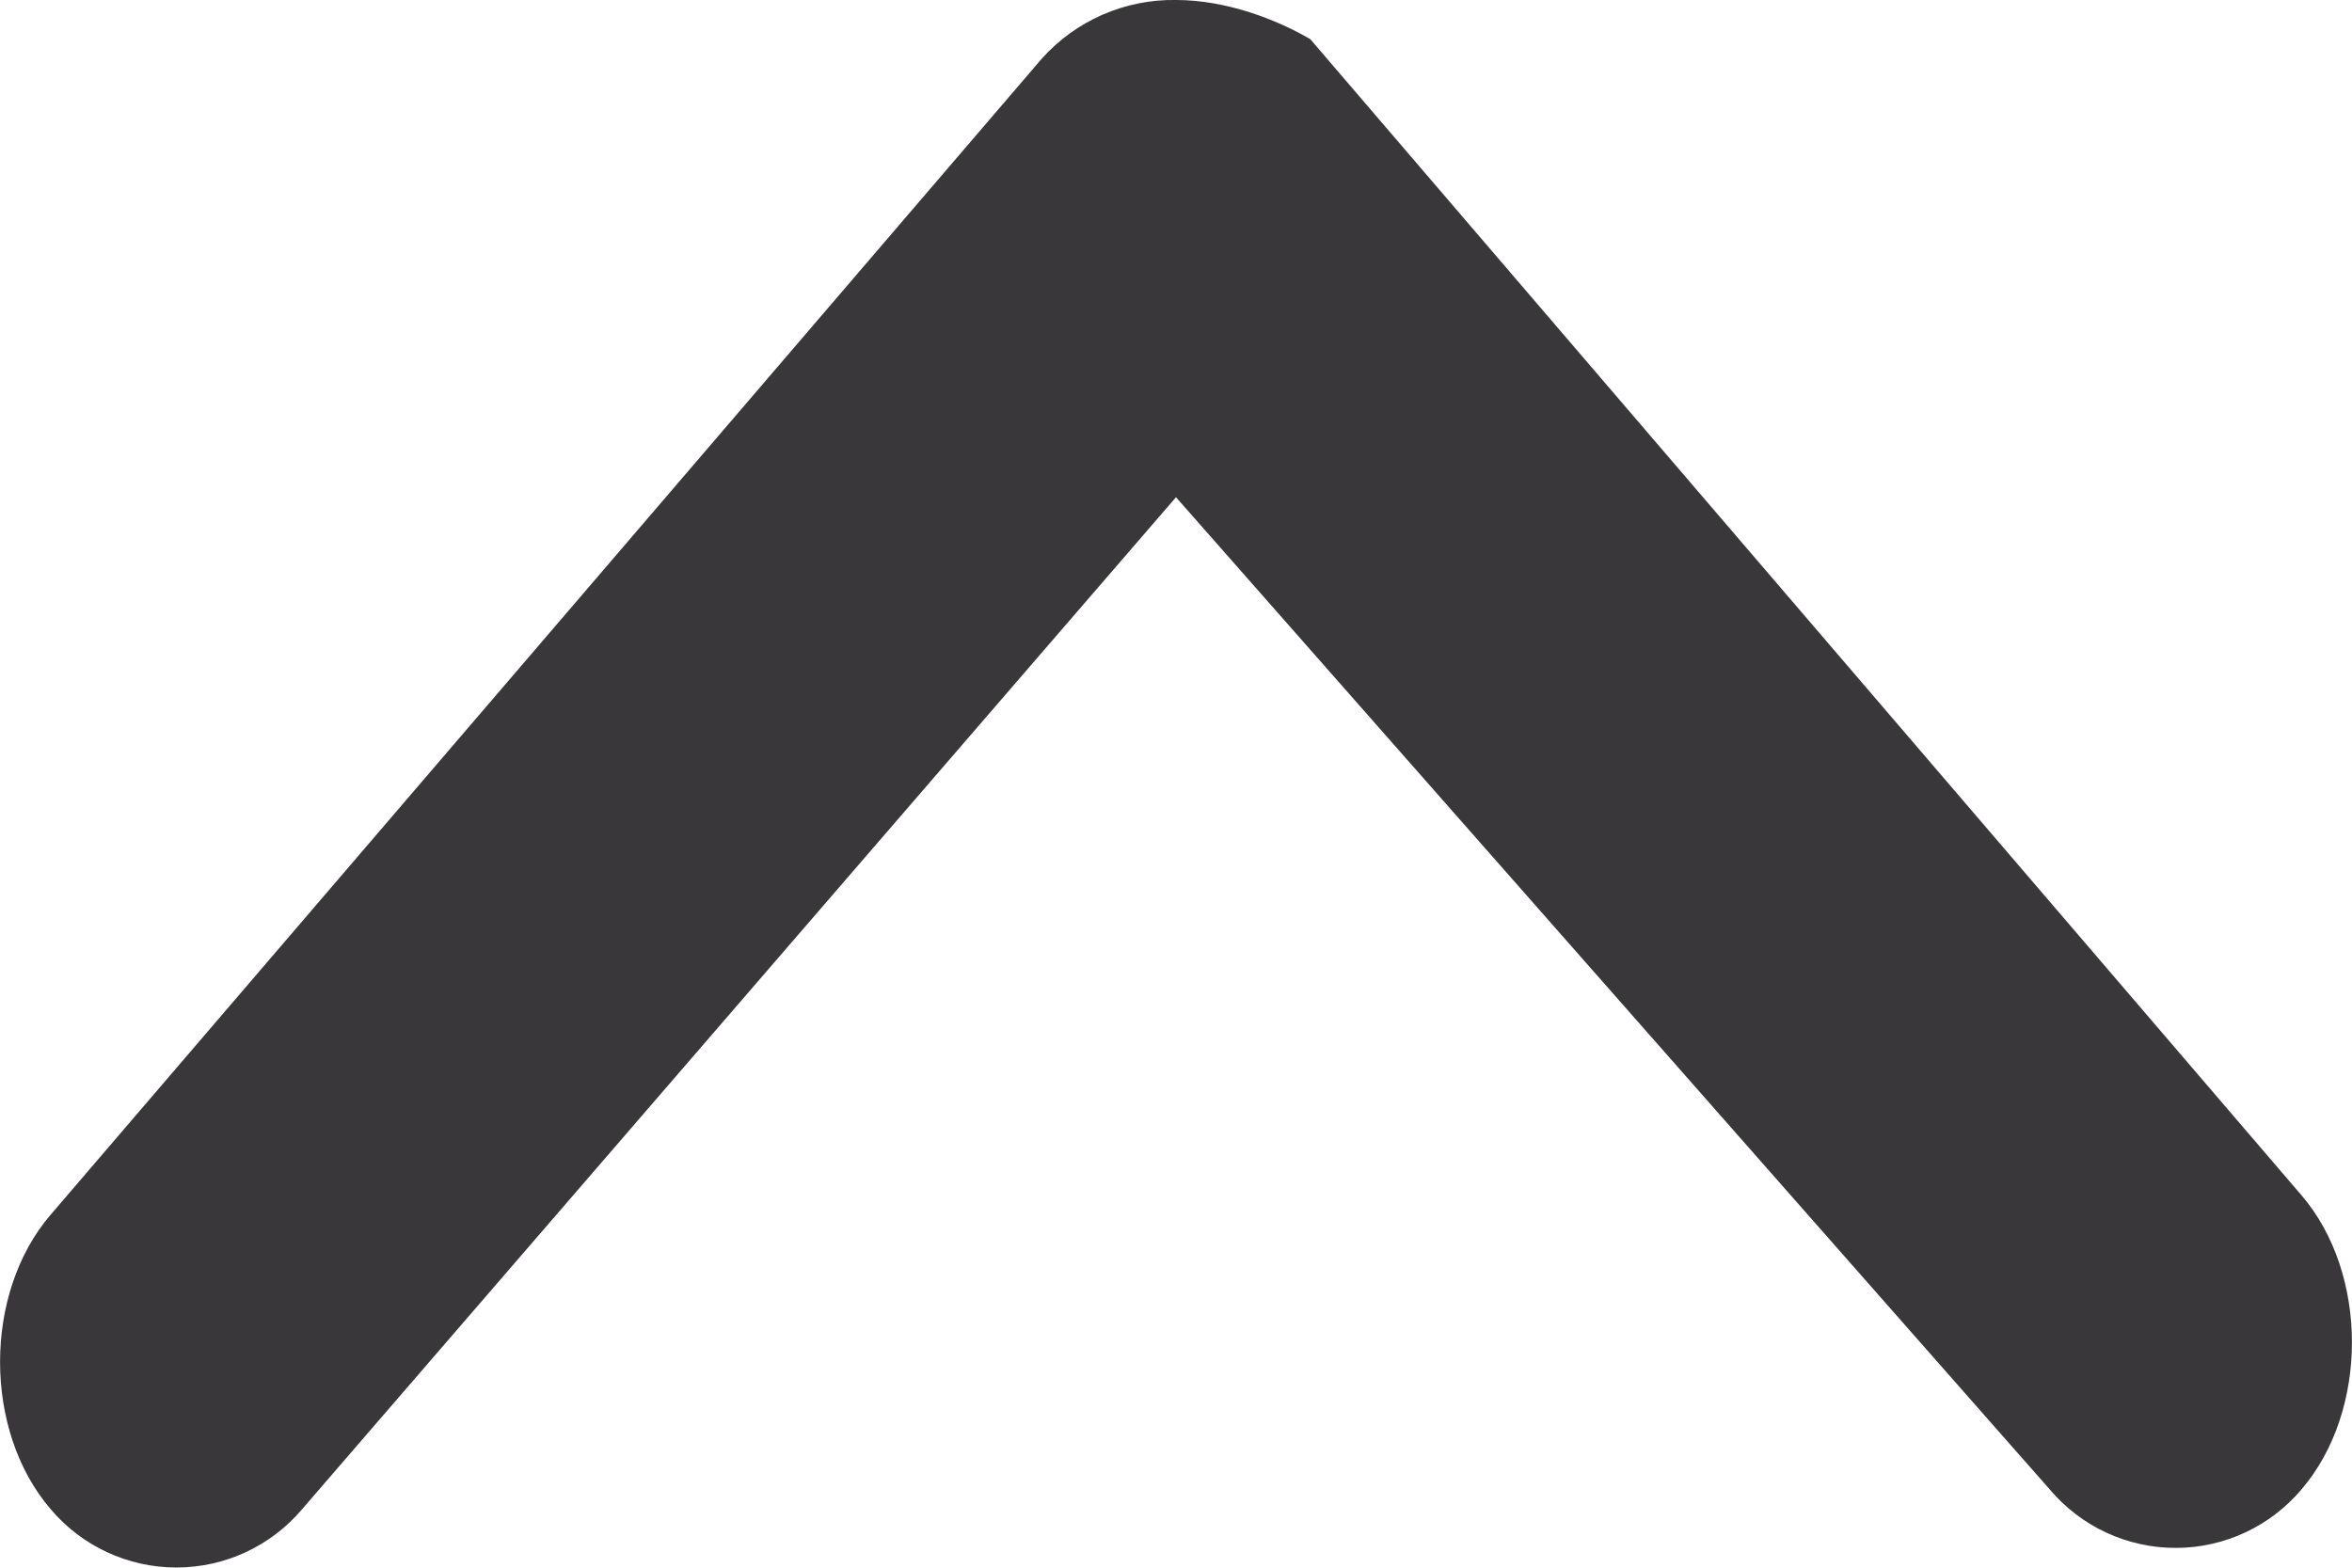
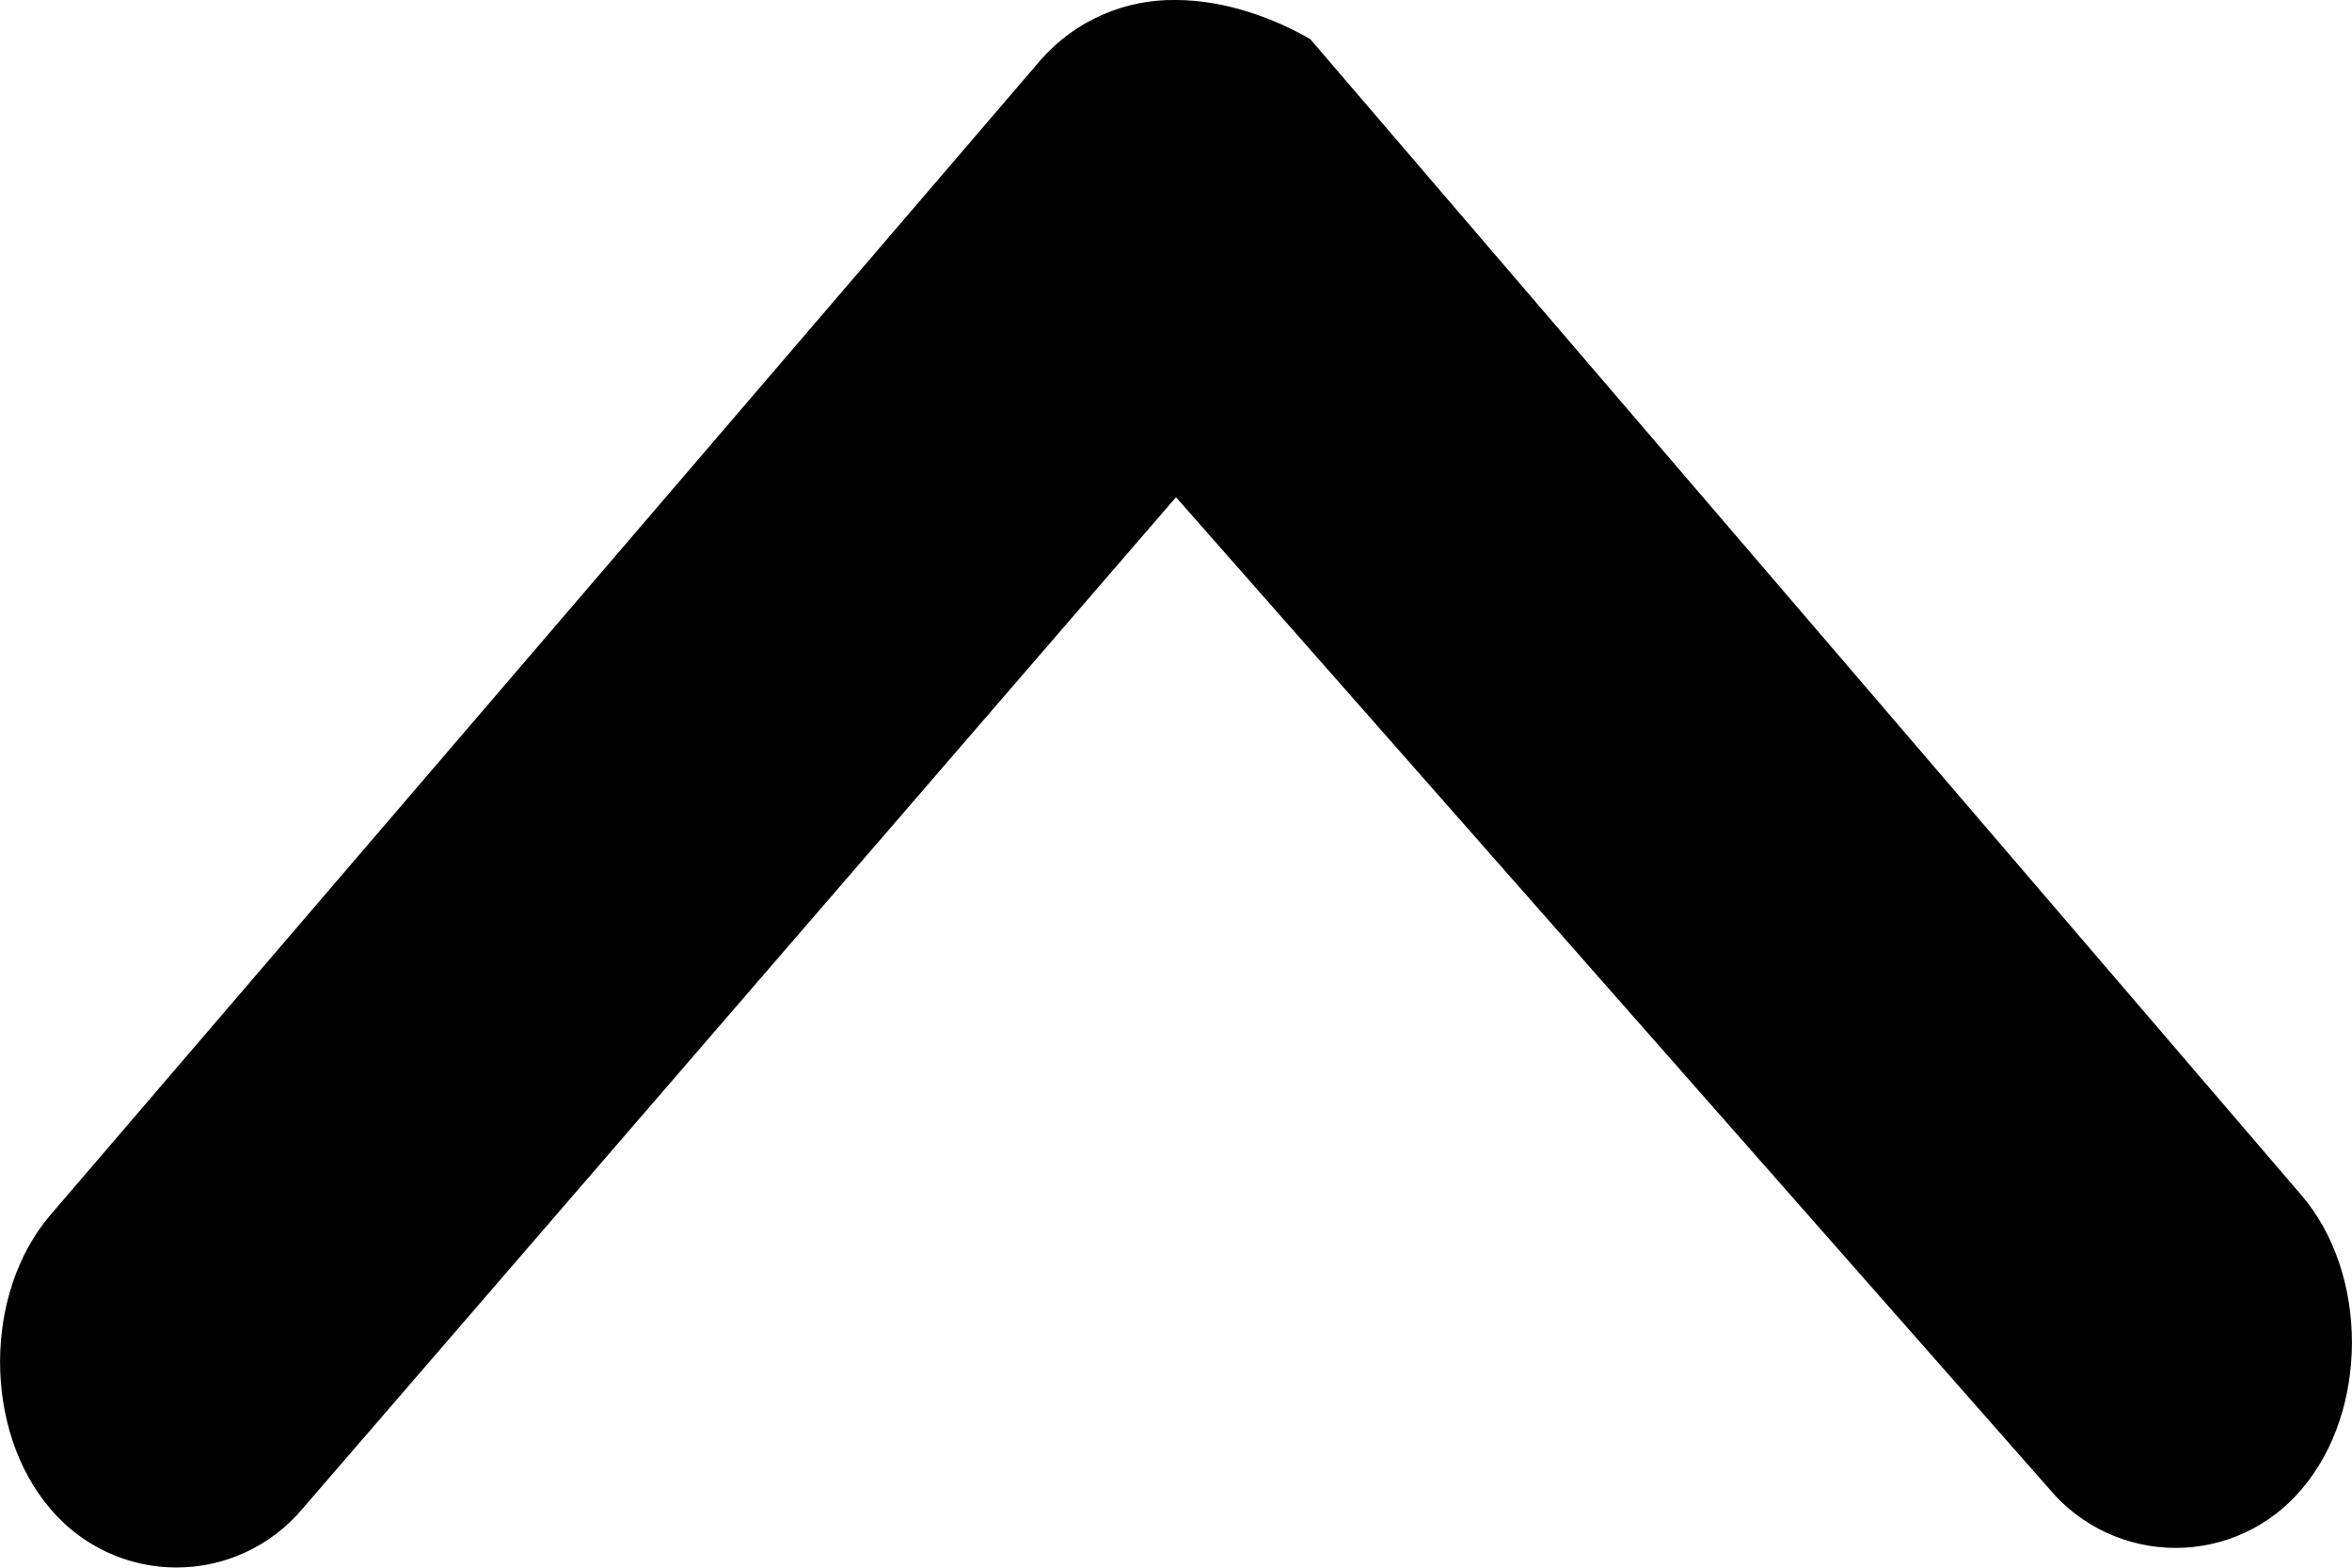
- <svg xmlns="http://www.w3.org/2000/svg" width="9" height="6" fill="none">
-   <path d="M7.843 5.7L4.5 1.903 1.157 5.775a.63.63 0 01-.964 0c-.257-.3-.257-.825 0-1.125L3.986.225A.674.674 0 014.5 0c.193 0 .386.075.514.15l3.793 4.425c.257.3.257.825 0 1.125a.63.63 0 01-.964 0z" fill="#39373A" />
+ <svg xmlns="http://www.w3.org/2000/svg" id="arrow" viewBox="0 0 9 6">
+   <path d="M7.843 5.7L4.5 1.903 1.157 5.775a.63.63 0 01-.964 0c-.257-.3-.257-.825 0-1.125L3.986.225A.674.674 0 014.5 0c.193 0 .386.075.514.15l3.793 4.425c.257.3.257.825 0 1.125a.63.63 0 01-.964 0z" />
</svg>
